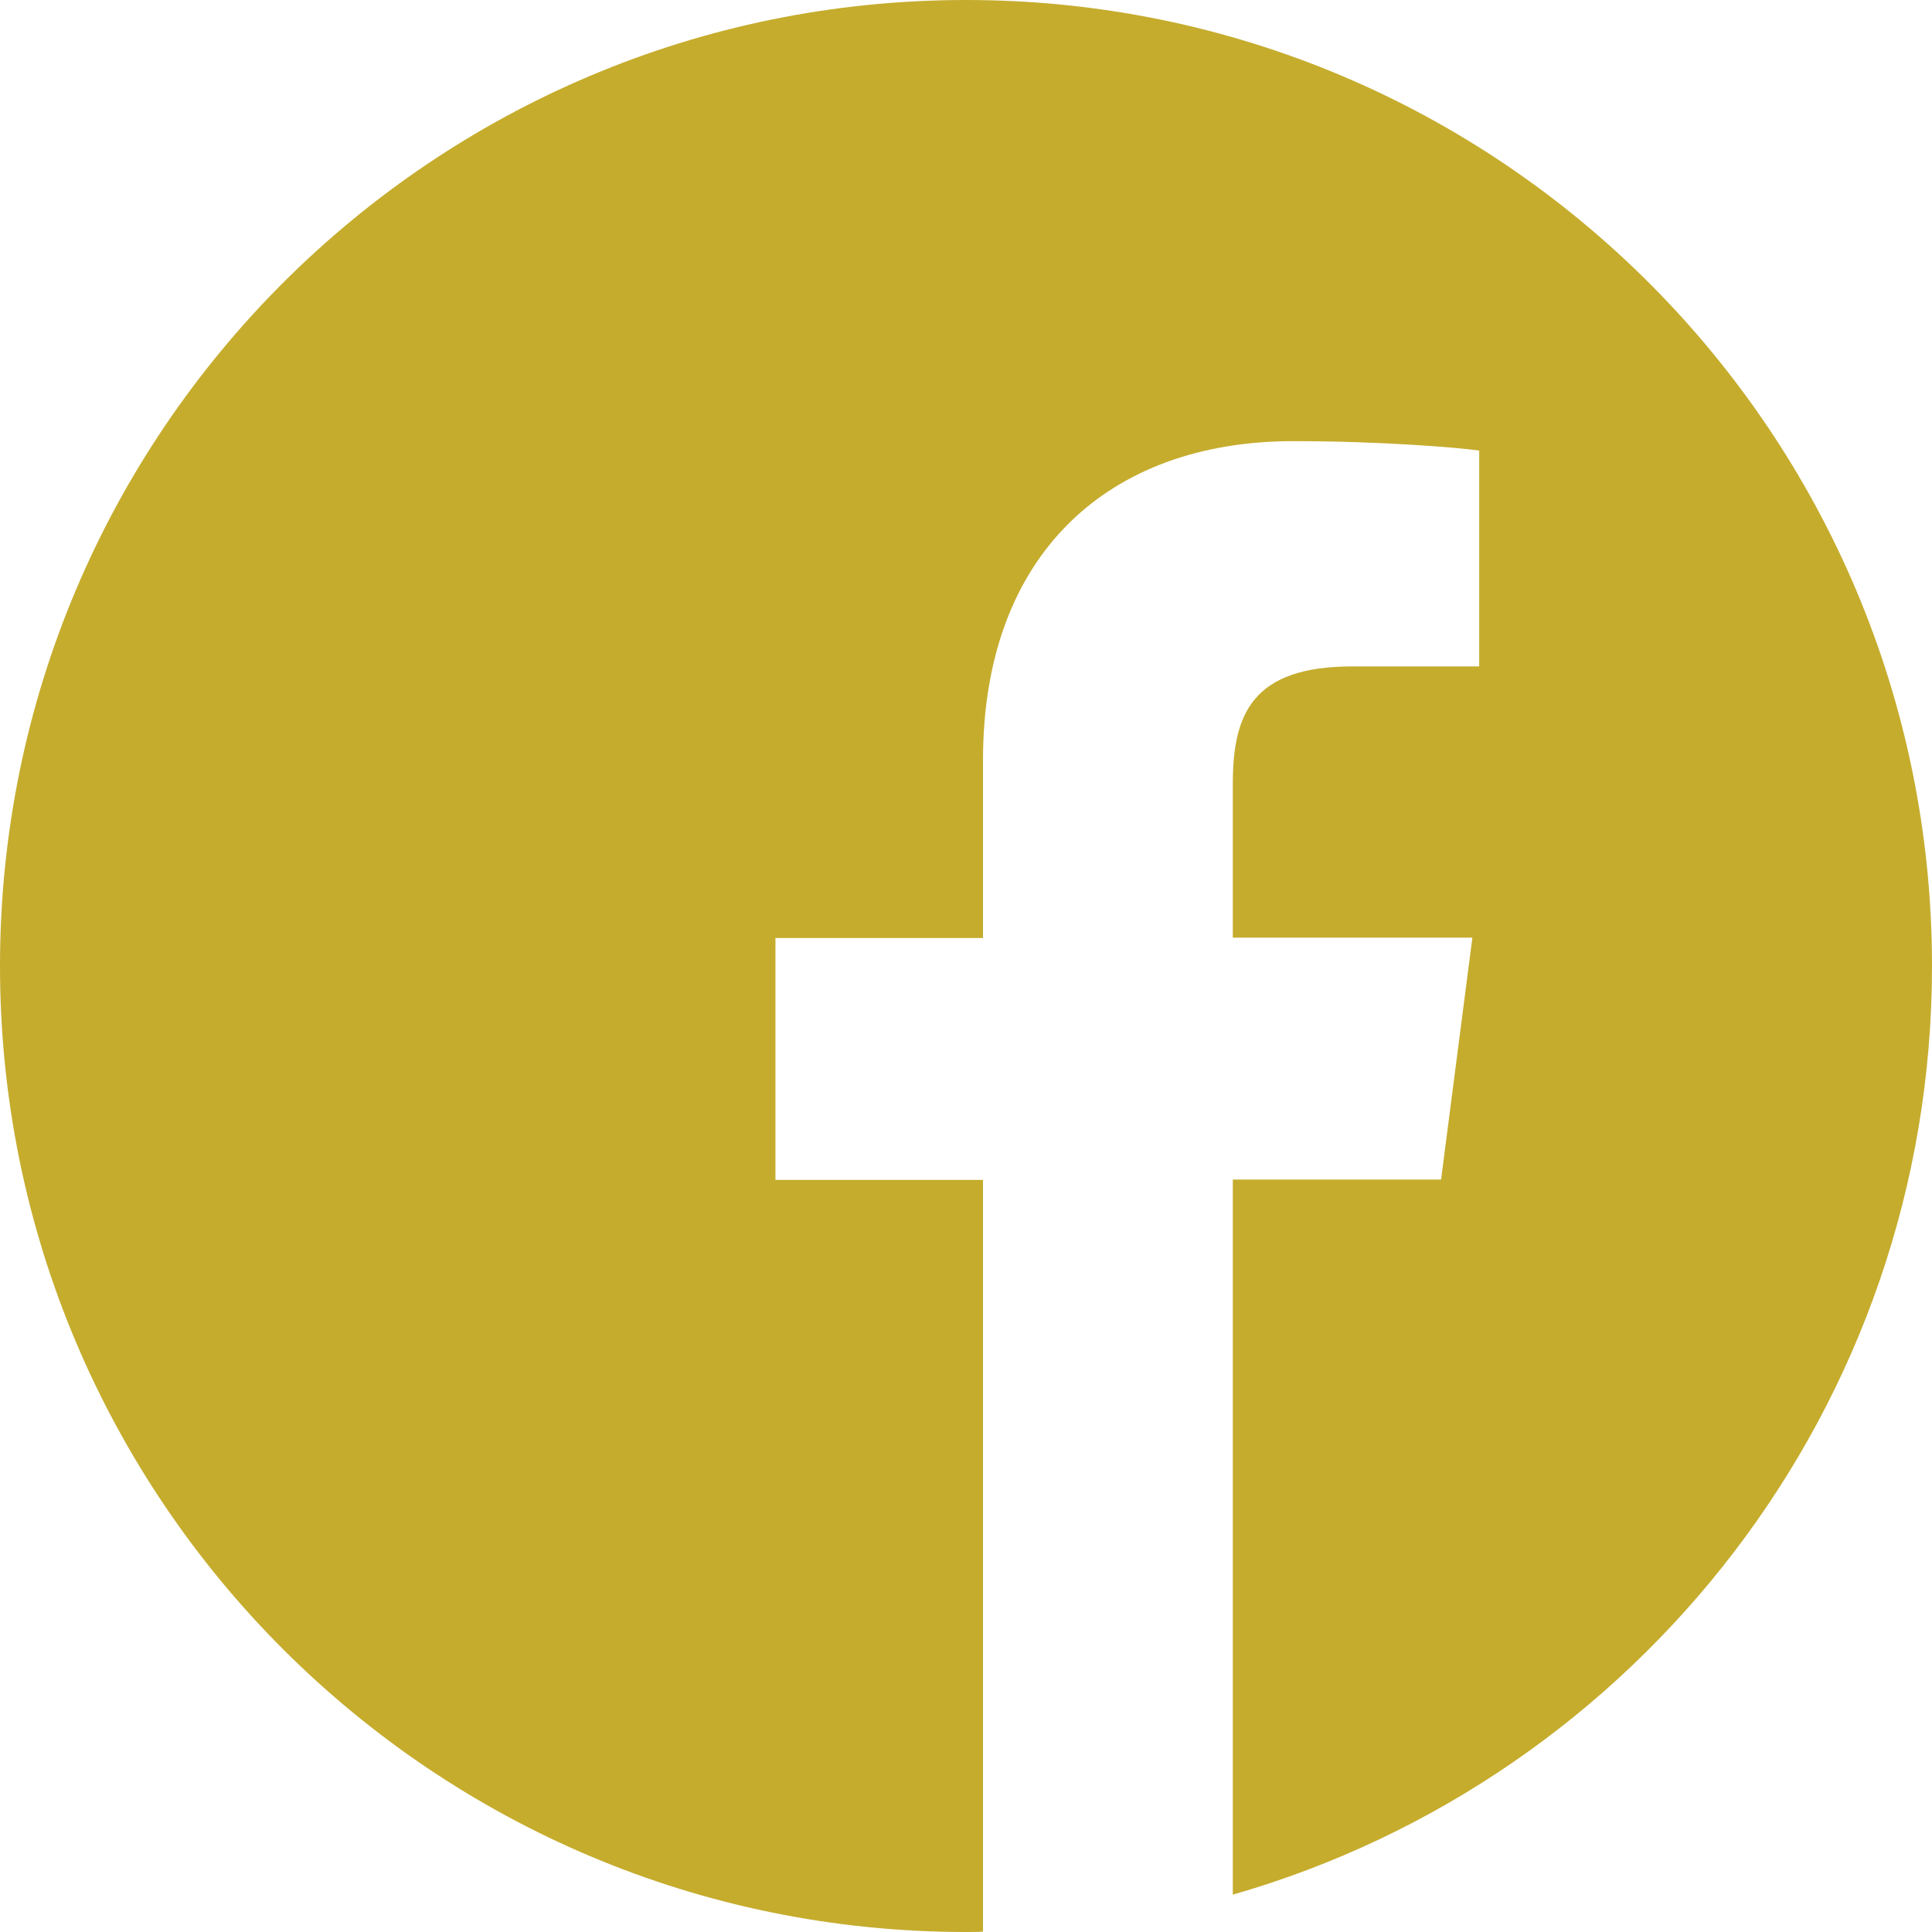
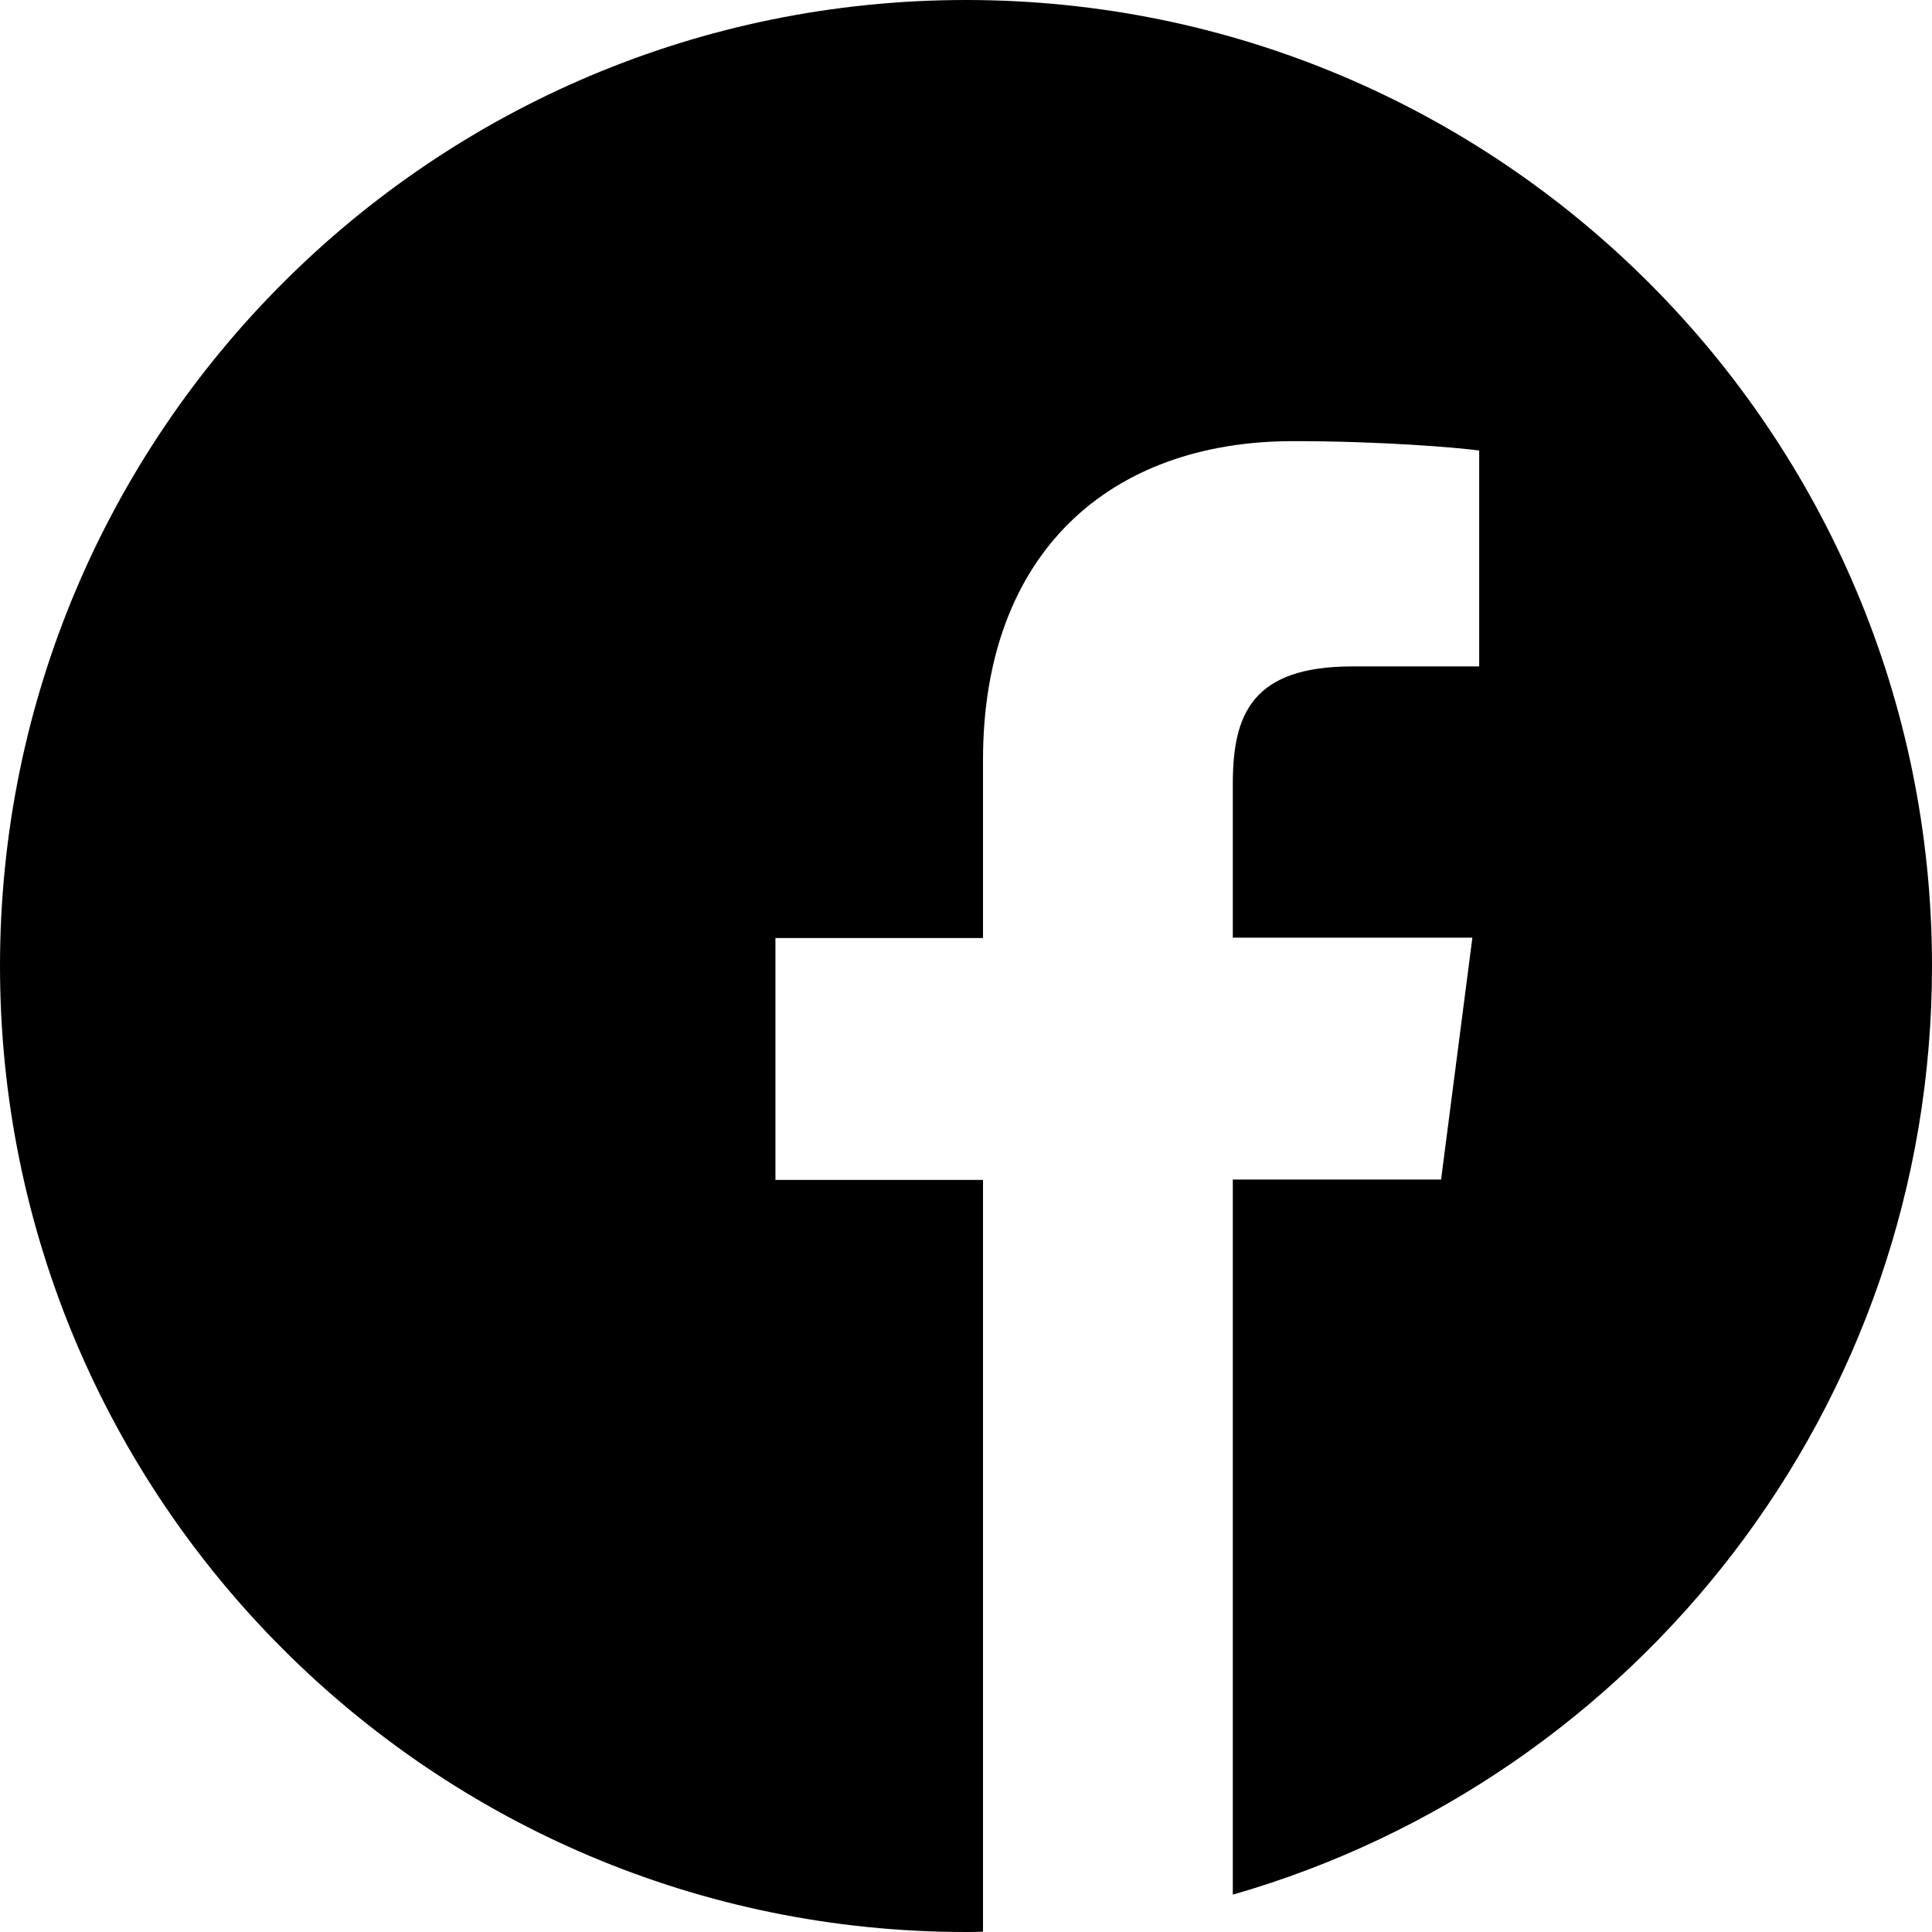
- <svg xmlns="http://www.w3.org/2000/svg" width="30" height="30" viewBox="0 0 30 30" fill="none">
-   <path d="M30 15C30 6.715 23.285 0 15 0C6.715 0 0 6.715 0 15C0 23.285 6.715 30 15 30C15.088 30 15.176 30 15.264 29.994V18.322H12.041V14.566H15.264V11.801C15.264 8.596 17.221 6.85 20.08 6.85C21.451 6.85 22.629 6.949 22.969 6.996V10.348H21C19.447 10.348 19.143 11.086 19.143 12.17V14.56H22.863L22.377 18.316H19.143V29.42C25.412 27.621 30 21.85 30 15Z" fill="#C5AC2D" />
+ <svg xmlns="http://www.w3.org/2000/svg" width="30" height="30" viewBox="0 0 30 30">
+   <path d="M30 15C30 6.715 23.285 0 15 0C6.715 0 0 6.715 0 15C0 23.285 6.715 30 15 30C15.088 30 15.176 30 15.264 29.994V18.322H12.041V14.566H15.264V11.801C15.264 8.596 17.221 6.85 20.08 6.85C21.451 6.85 22.629 6.949 22.969 6.996V10.348H21C19.447 10.348 19.143 11.086 19.143 12.17V14.56H22.863L22.377 18.316H19.143V29.42C25.412 27.621 30 21.85 30 15Z" />
</svg>
